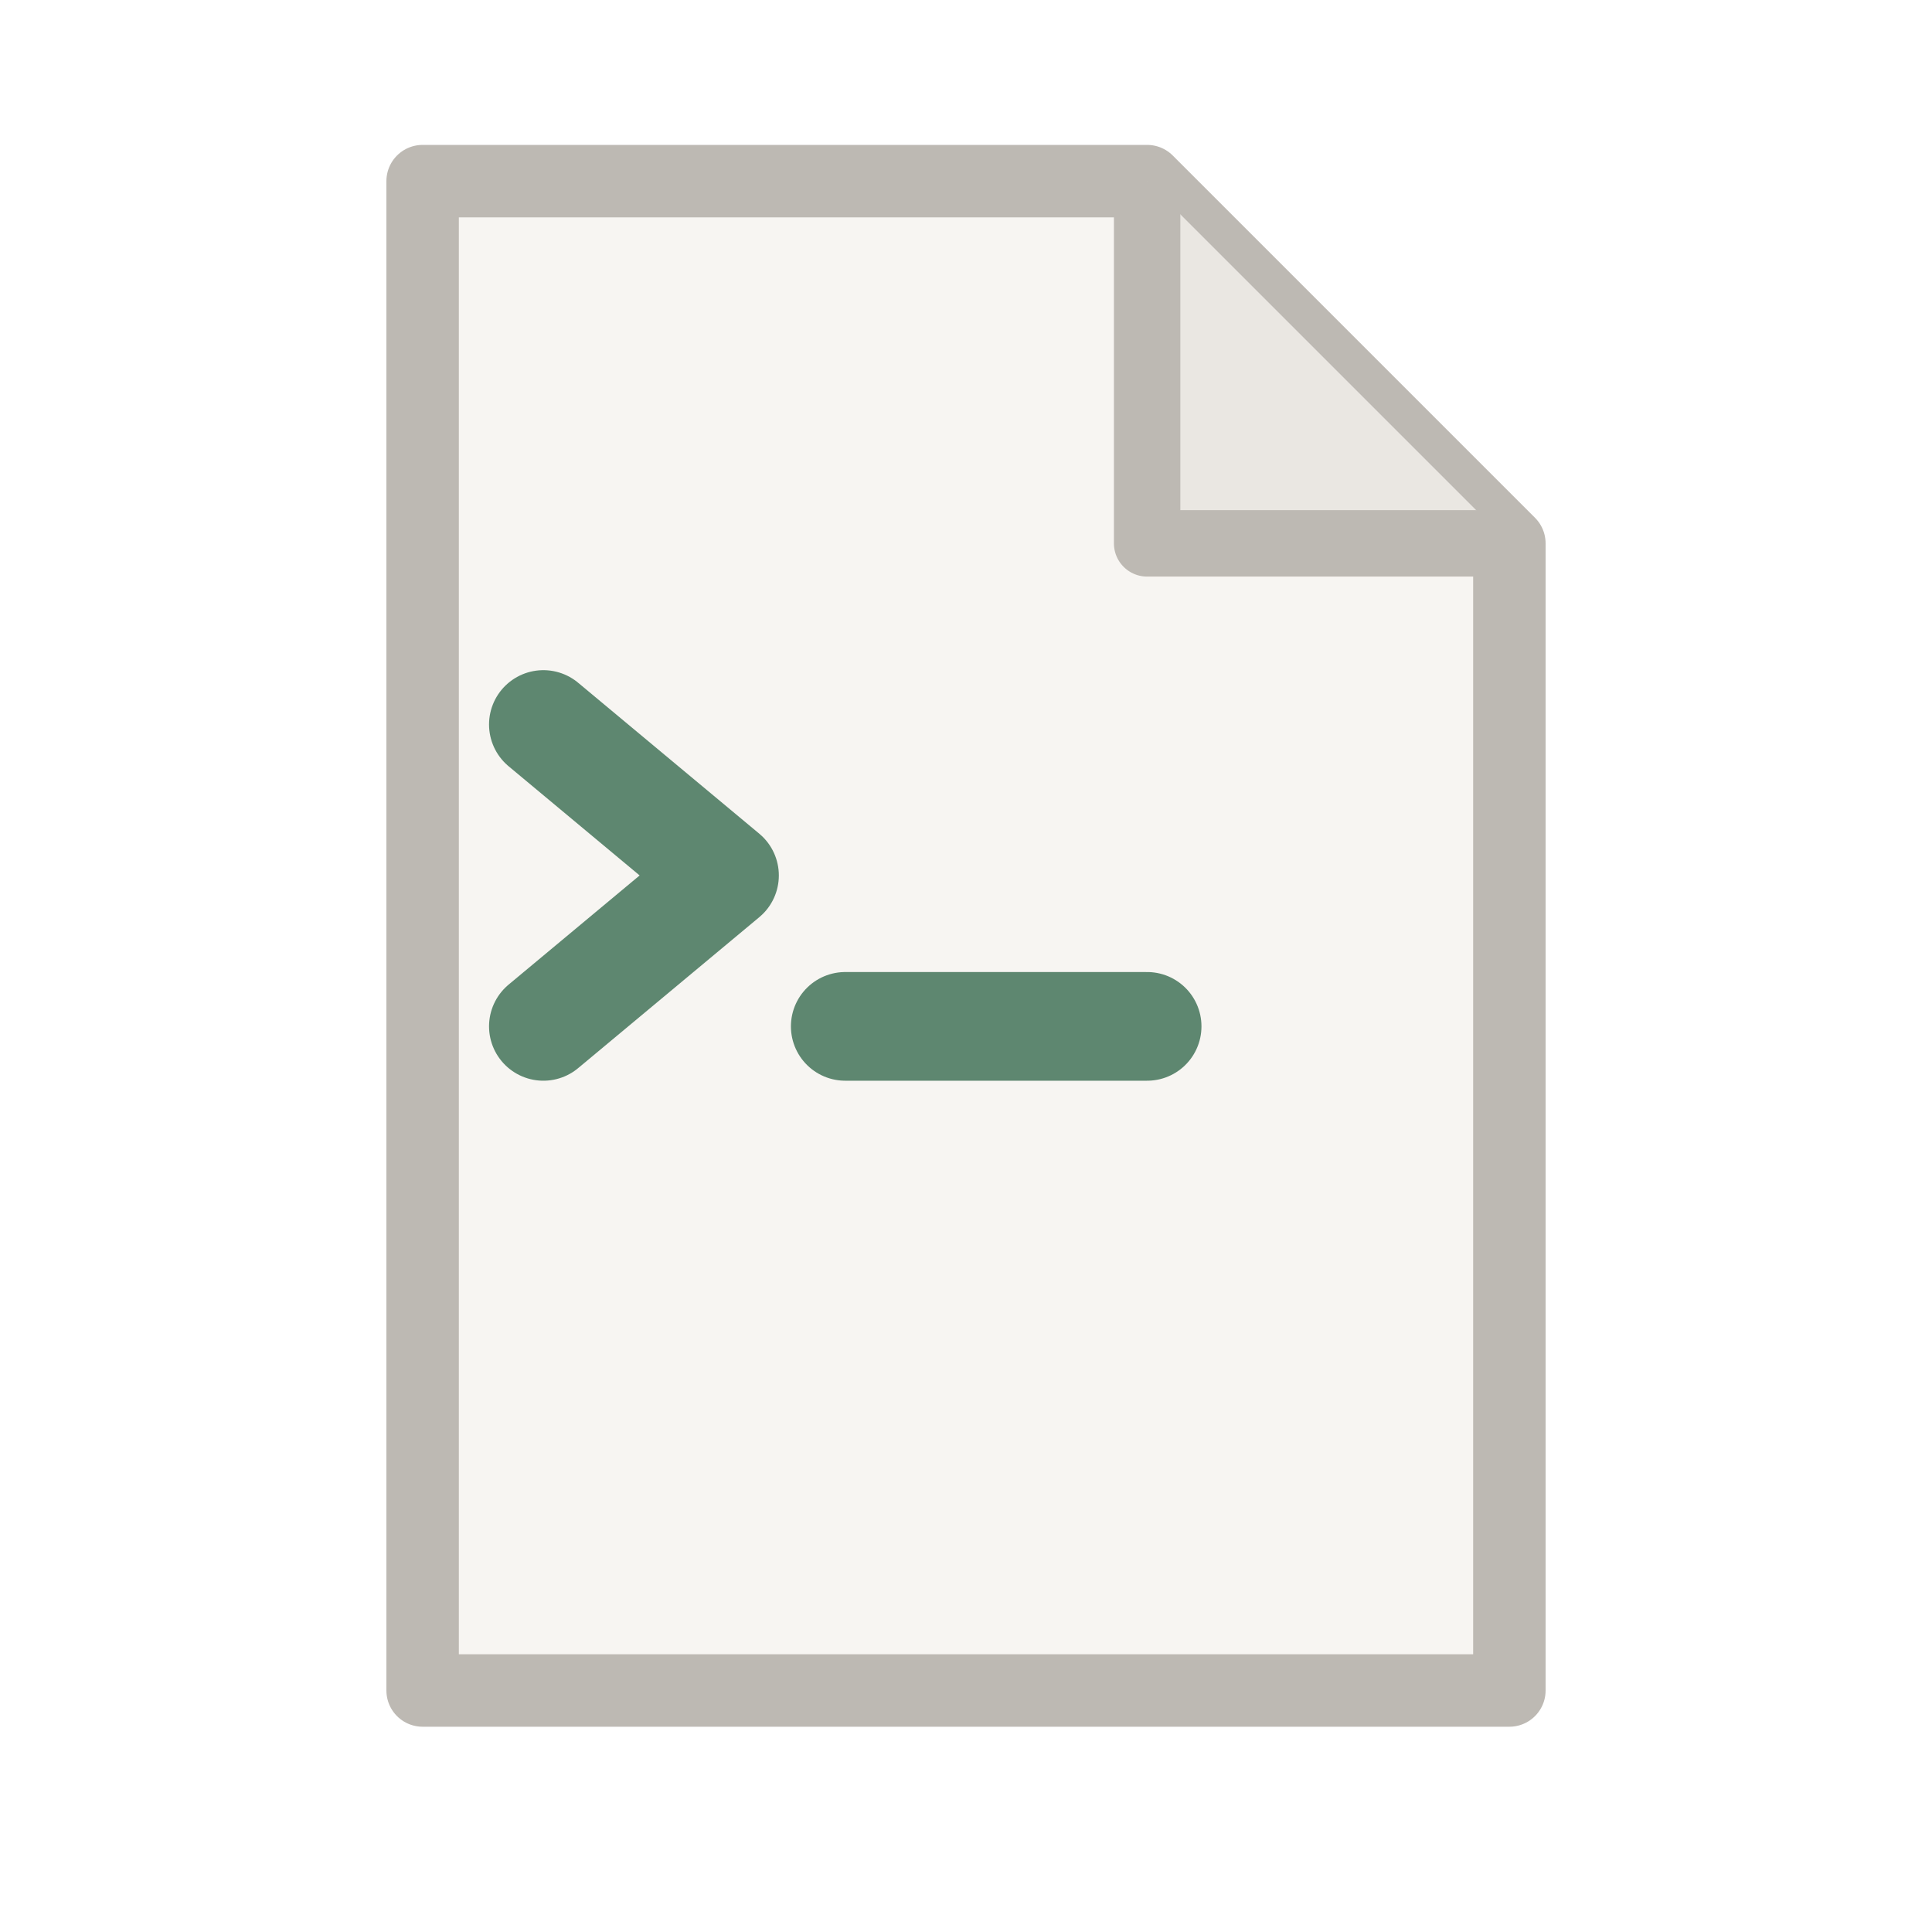
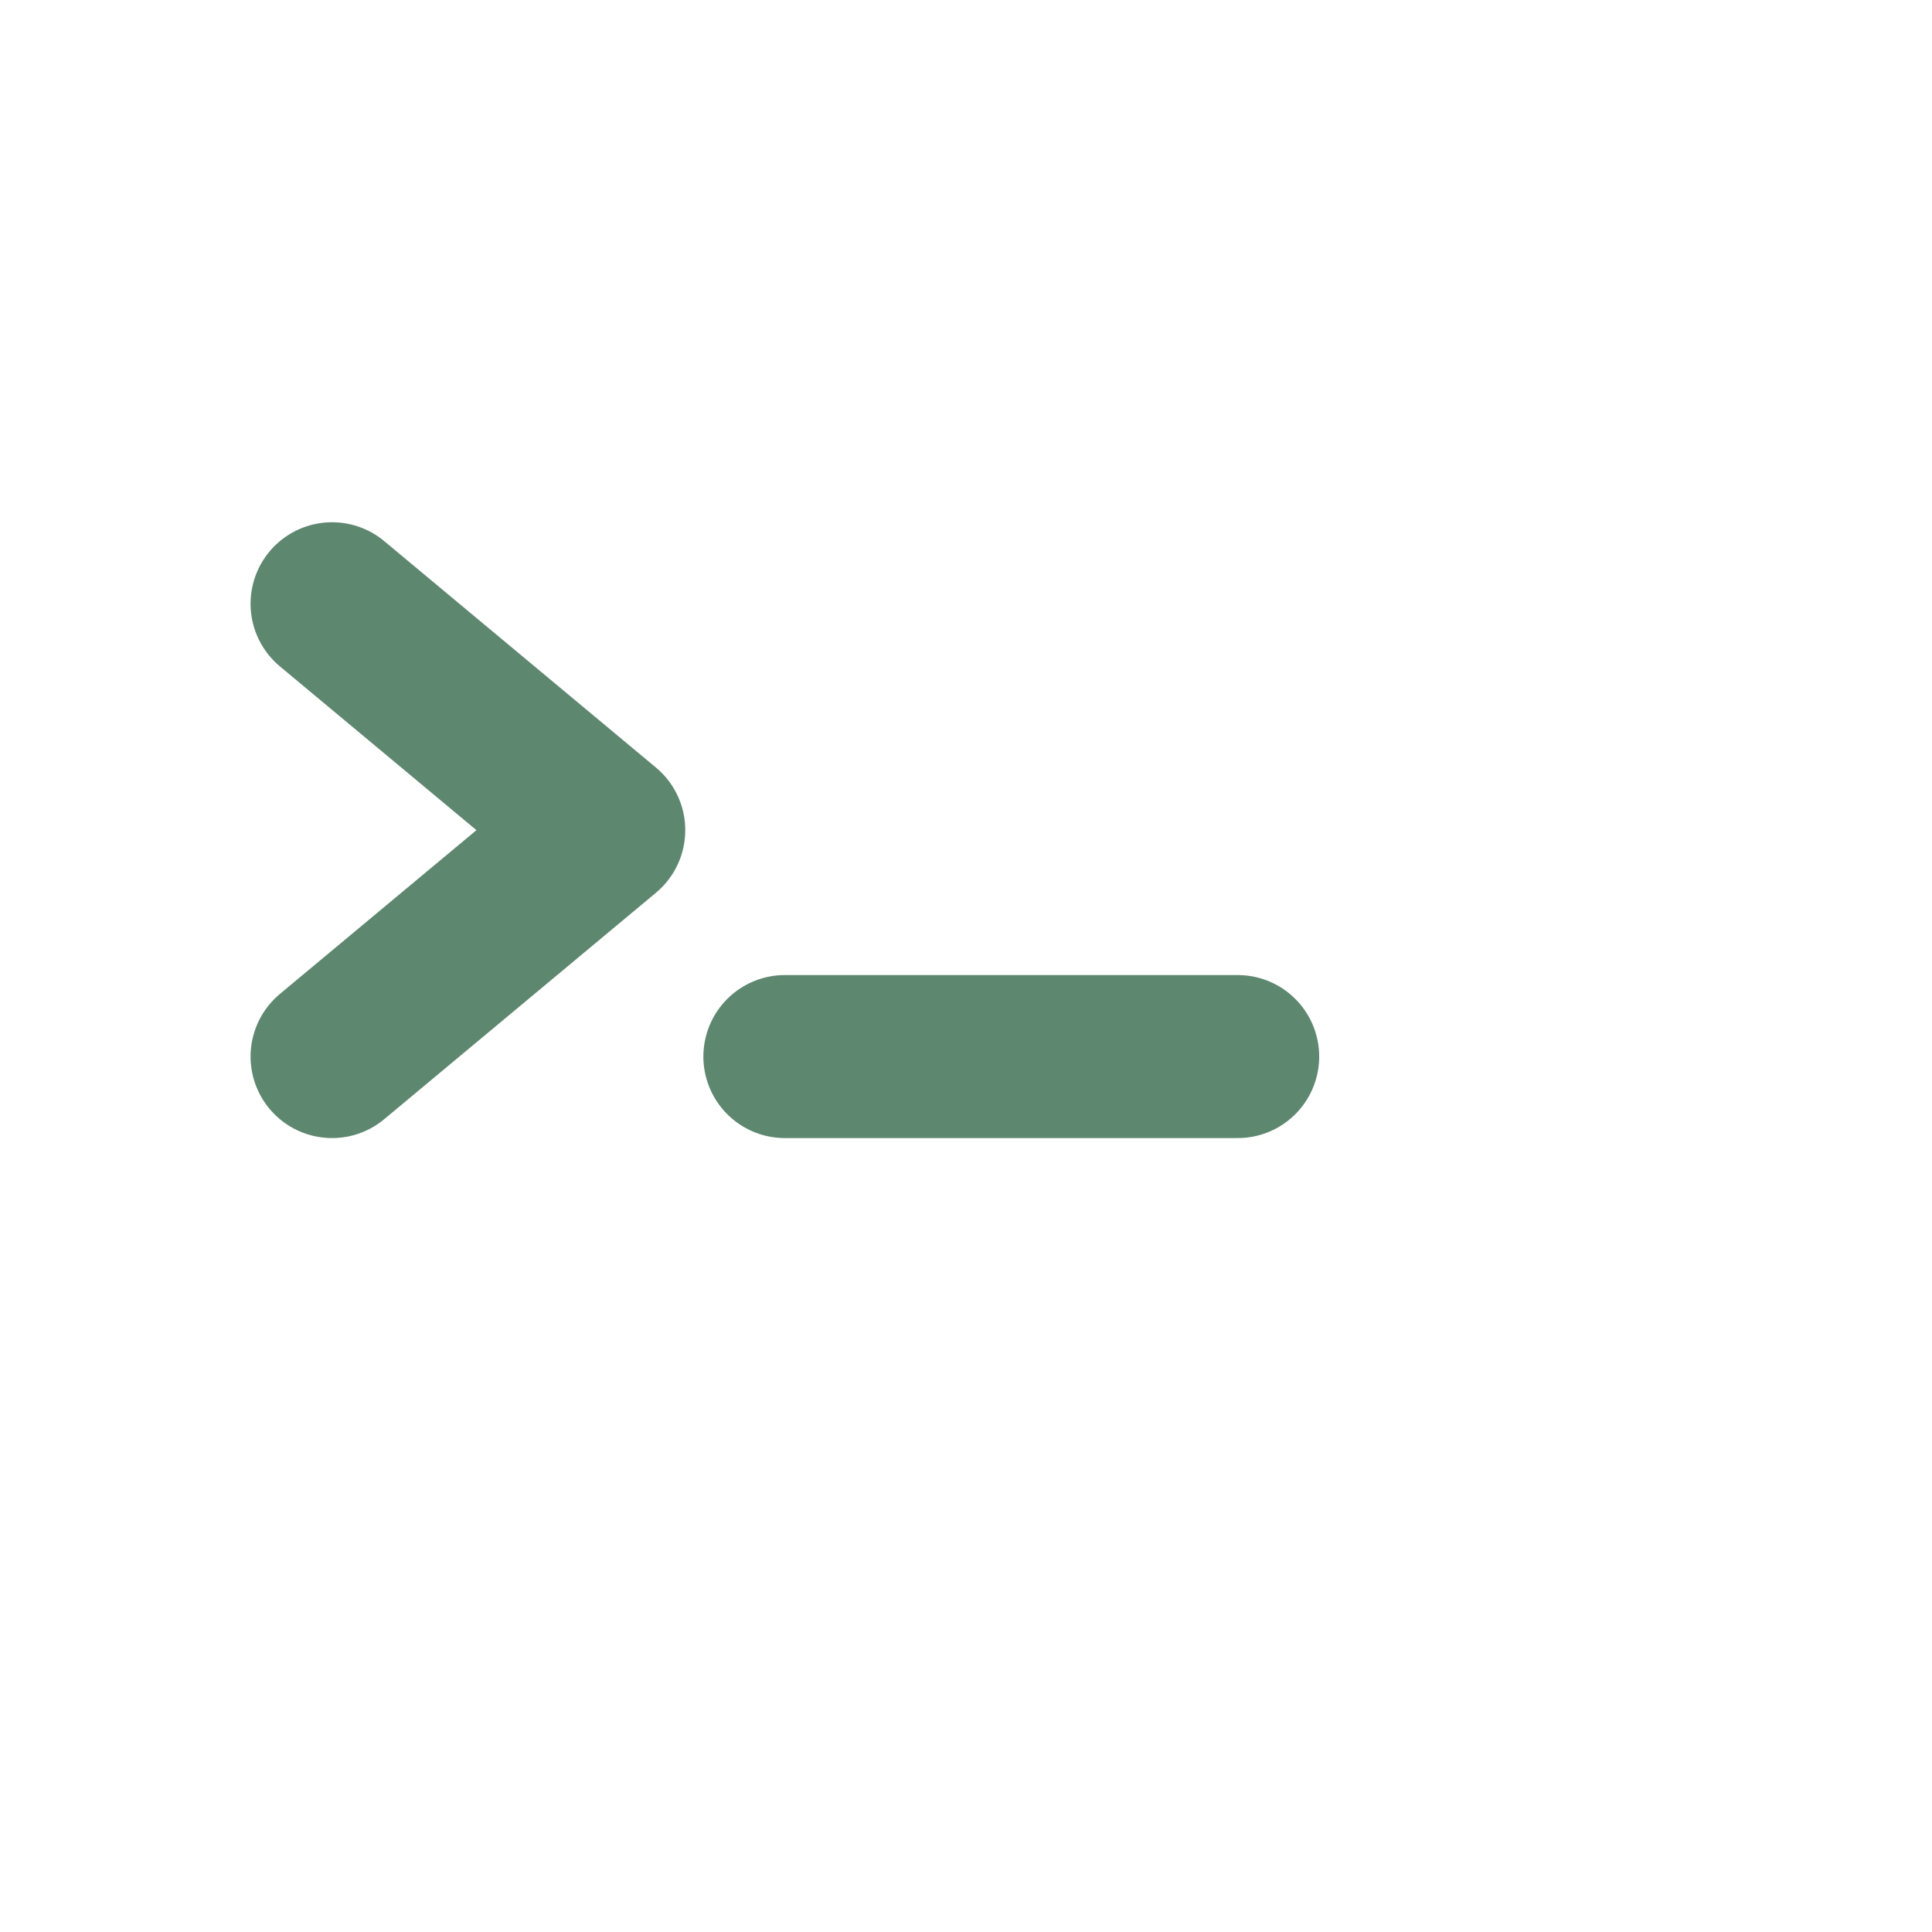
<svg xmlns="http://www.w3.org/2000/svg" width="32" height="32" viewBox="0 0 32 32">
-   <path d="M7 3h12l6 6v19H7z" fill="#F7F5F2" stroke="#BDB9B3" stroke-width="1.2" stroke-linejoin="round" />
-   <path d="M19 3v6h6" fill="#EAE7E2" stroke="#BDB9B3" stroke-width="1.1" stroke-linejoin="round" />
-   <g fill="#5E8770" stroke-linecap="round" stroke-linejoin="round">
+   <g transform="translate(-8 -8) scale(1.5)" fill="#5E8770" stroke-linecap="round" stroke-linejoin="round">
    <path d="M9 12l3 2.5-3 2.5M14 17h5" fill="none" stroke="#5E8770" stroke-width="1.8" stroke-linecap="round" stroke-linejoin="round" />
  </g>
</svg>
